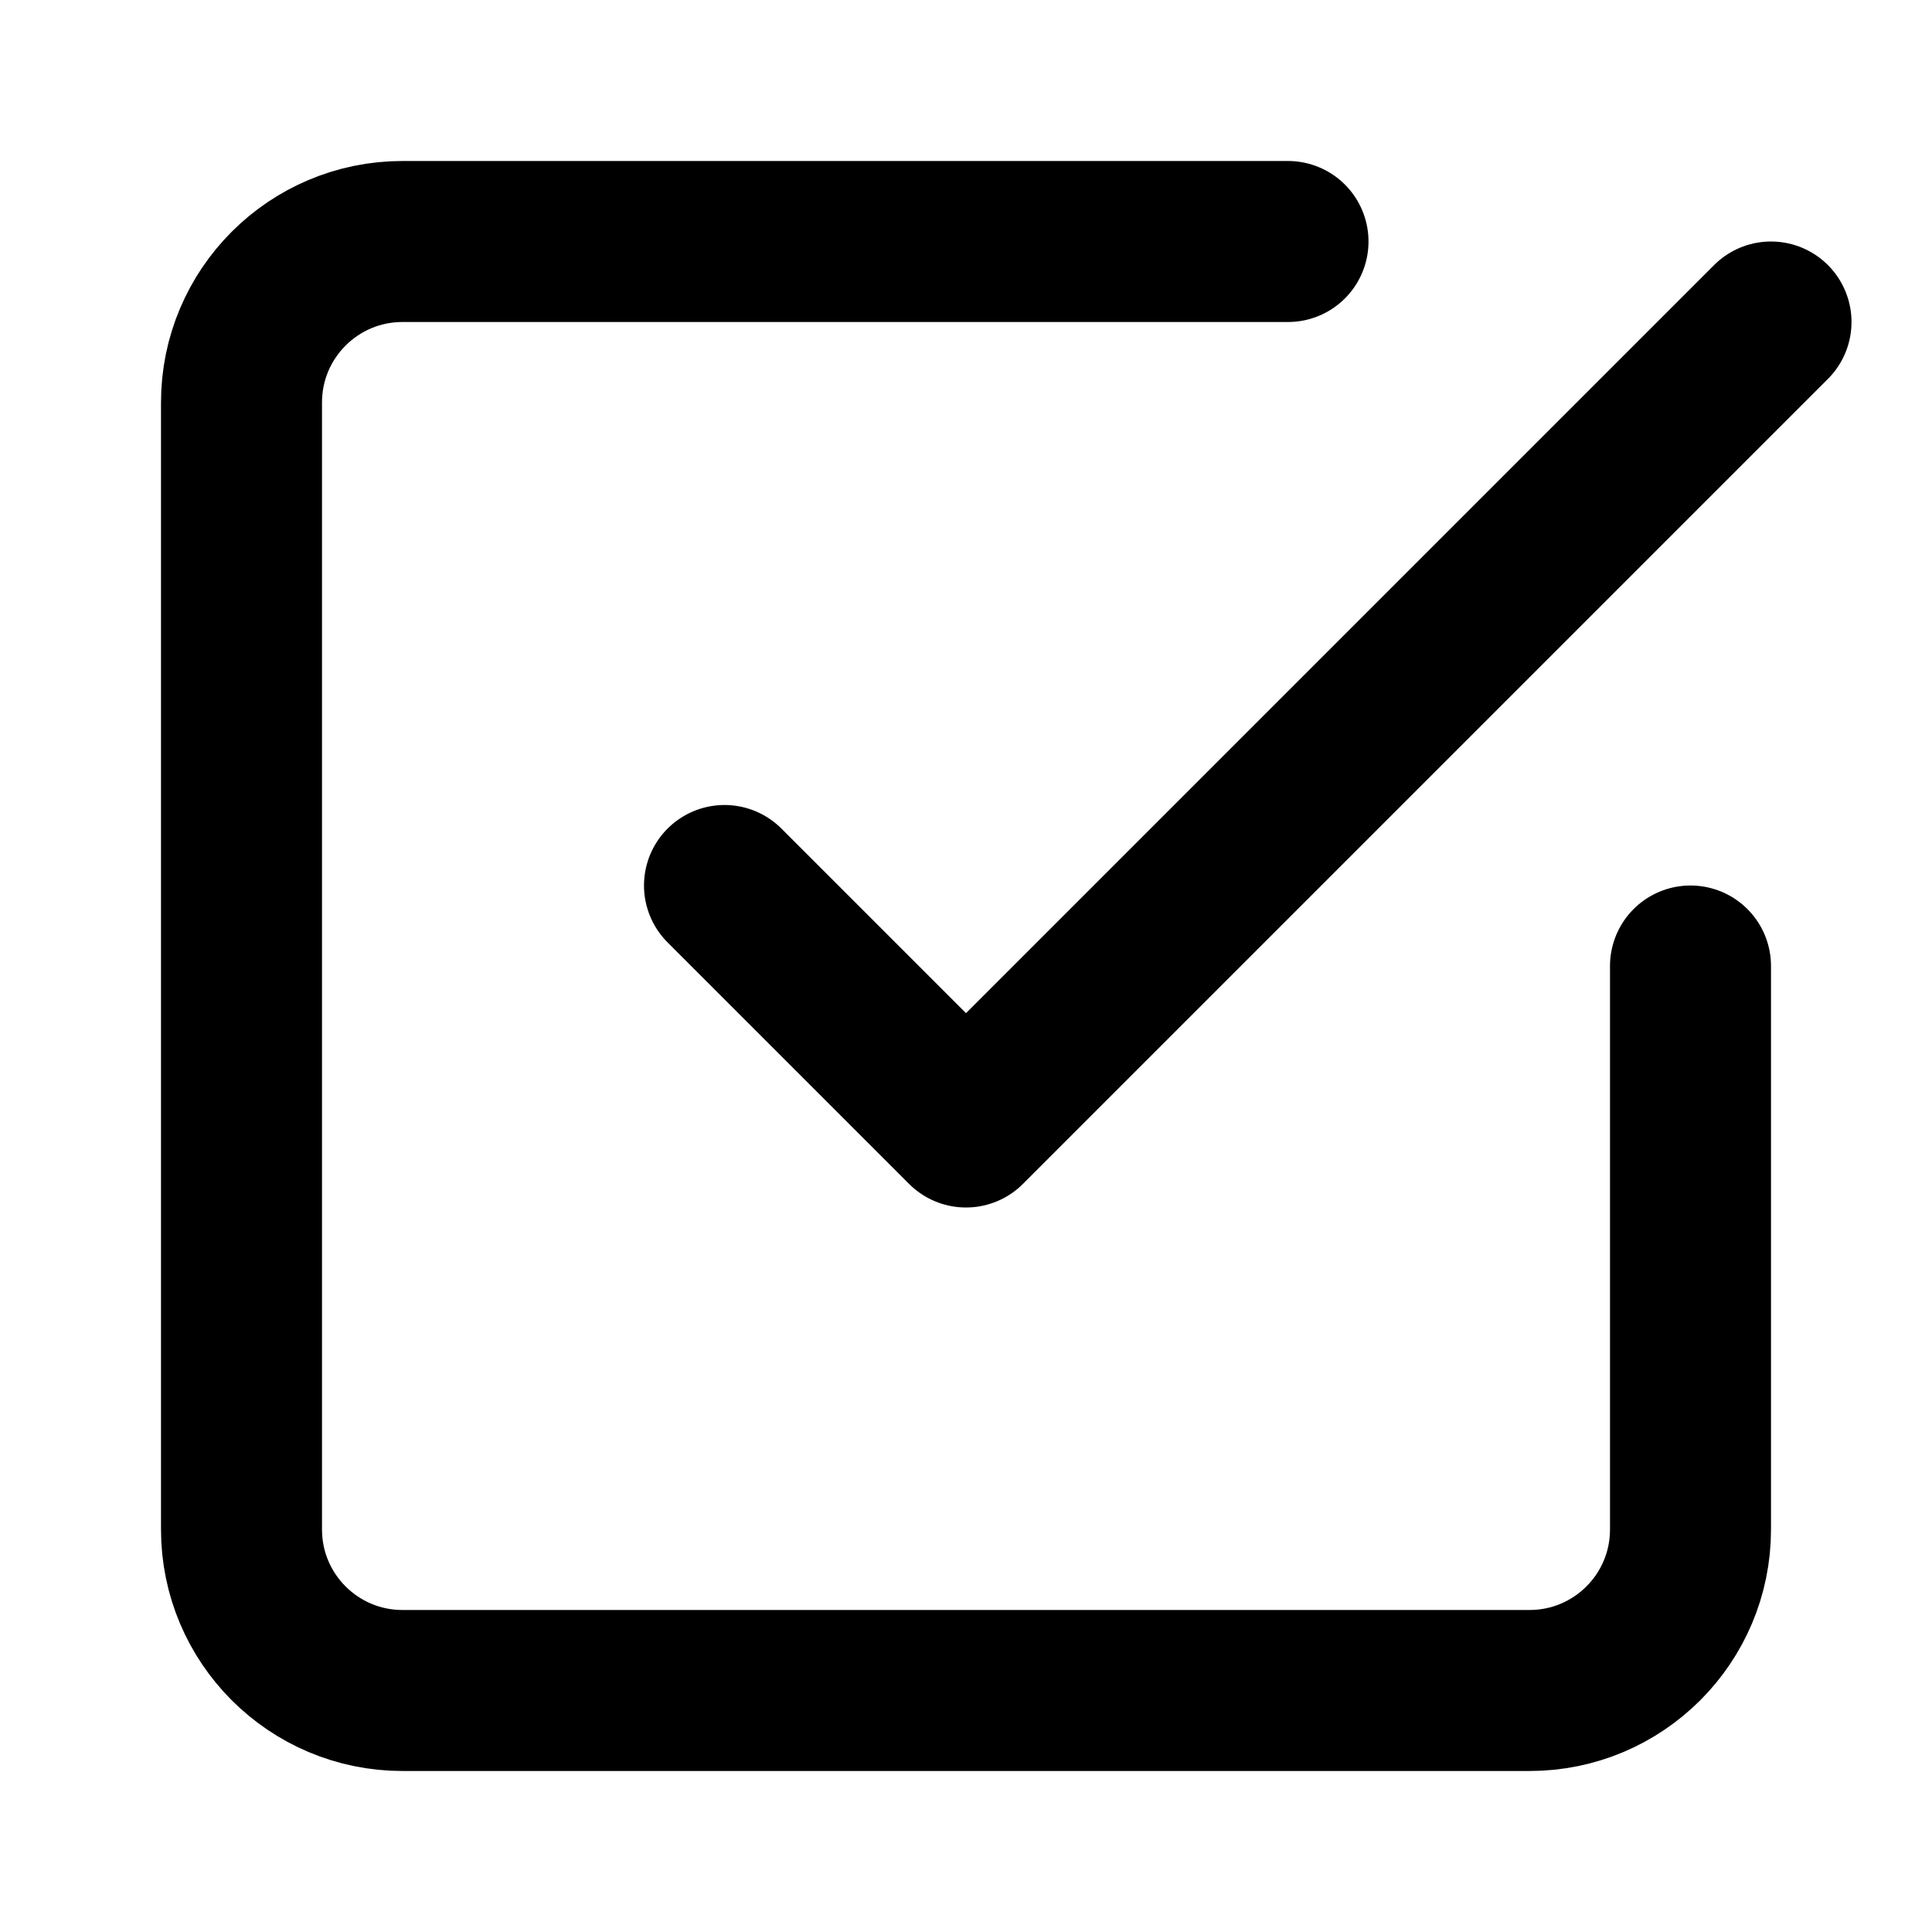
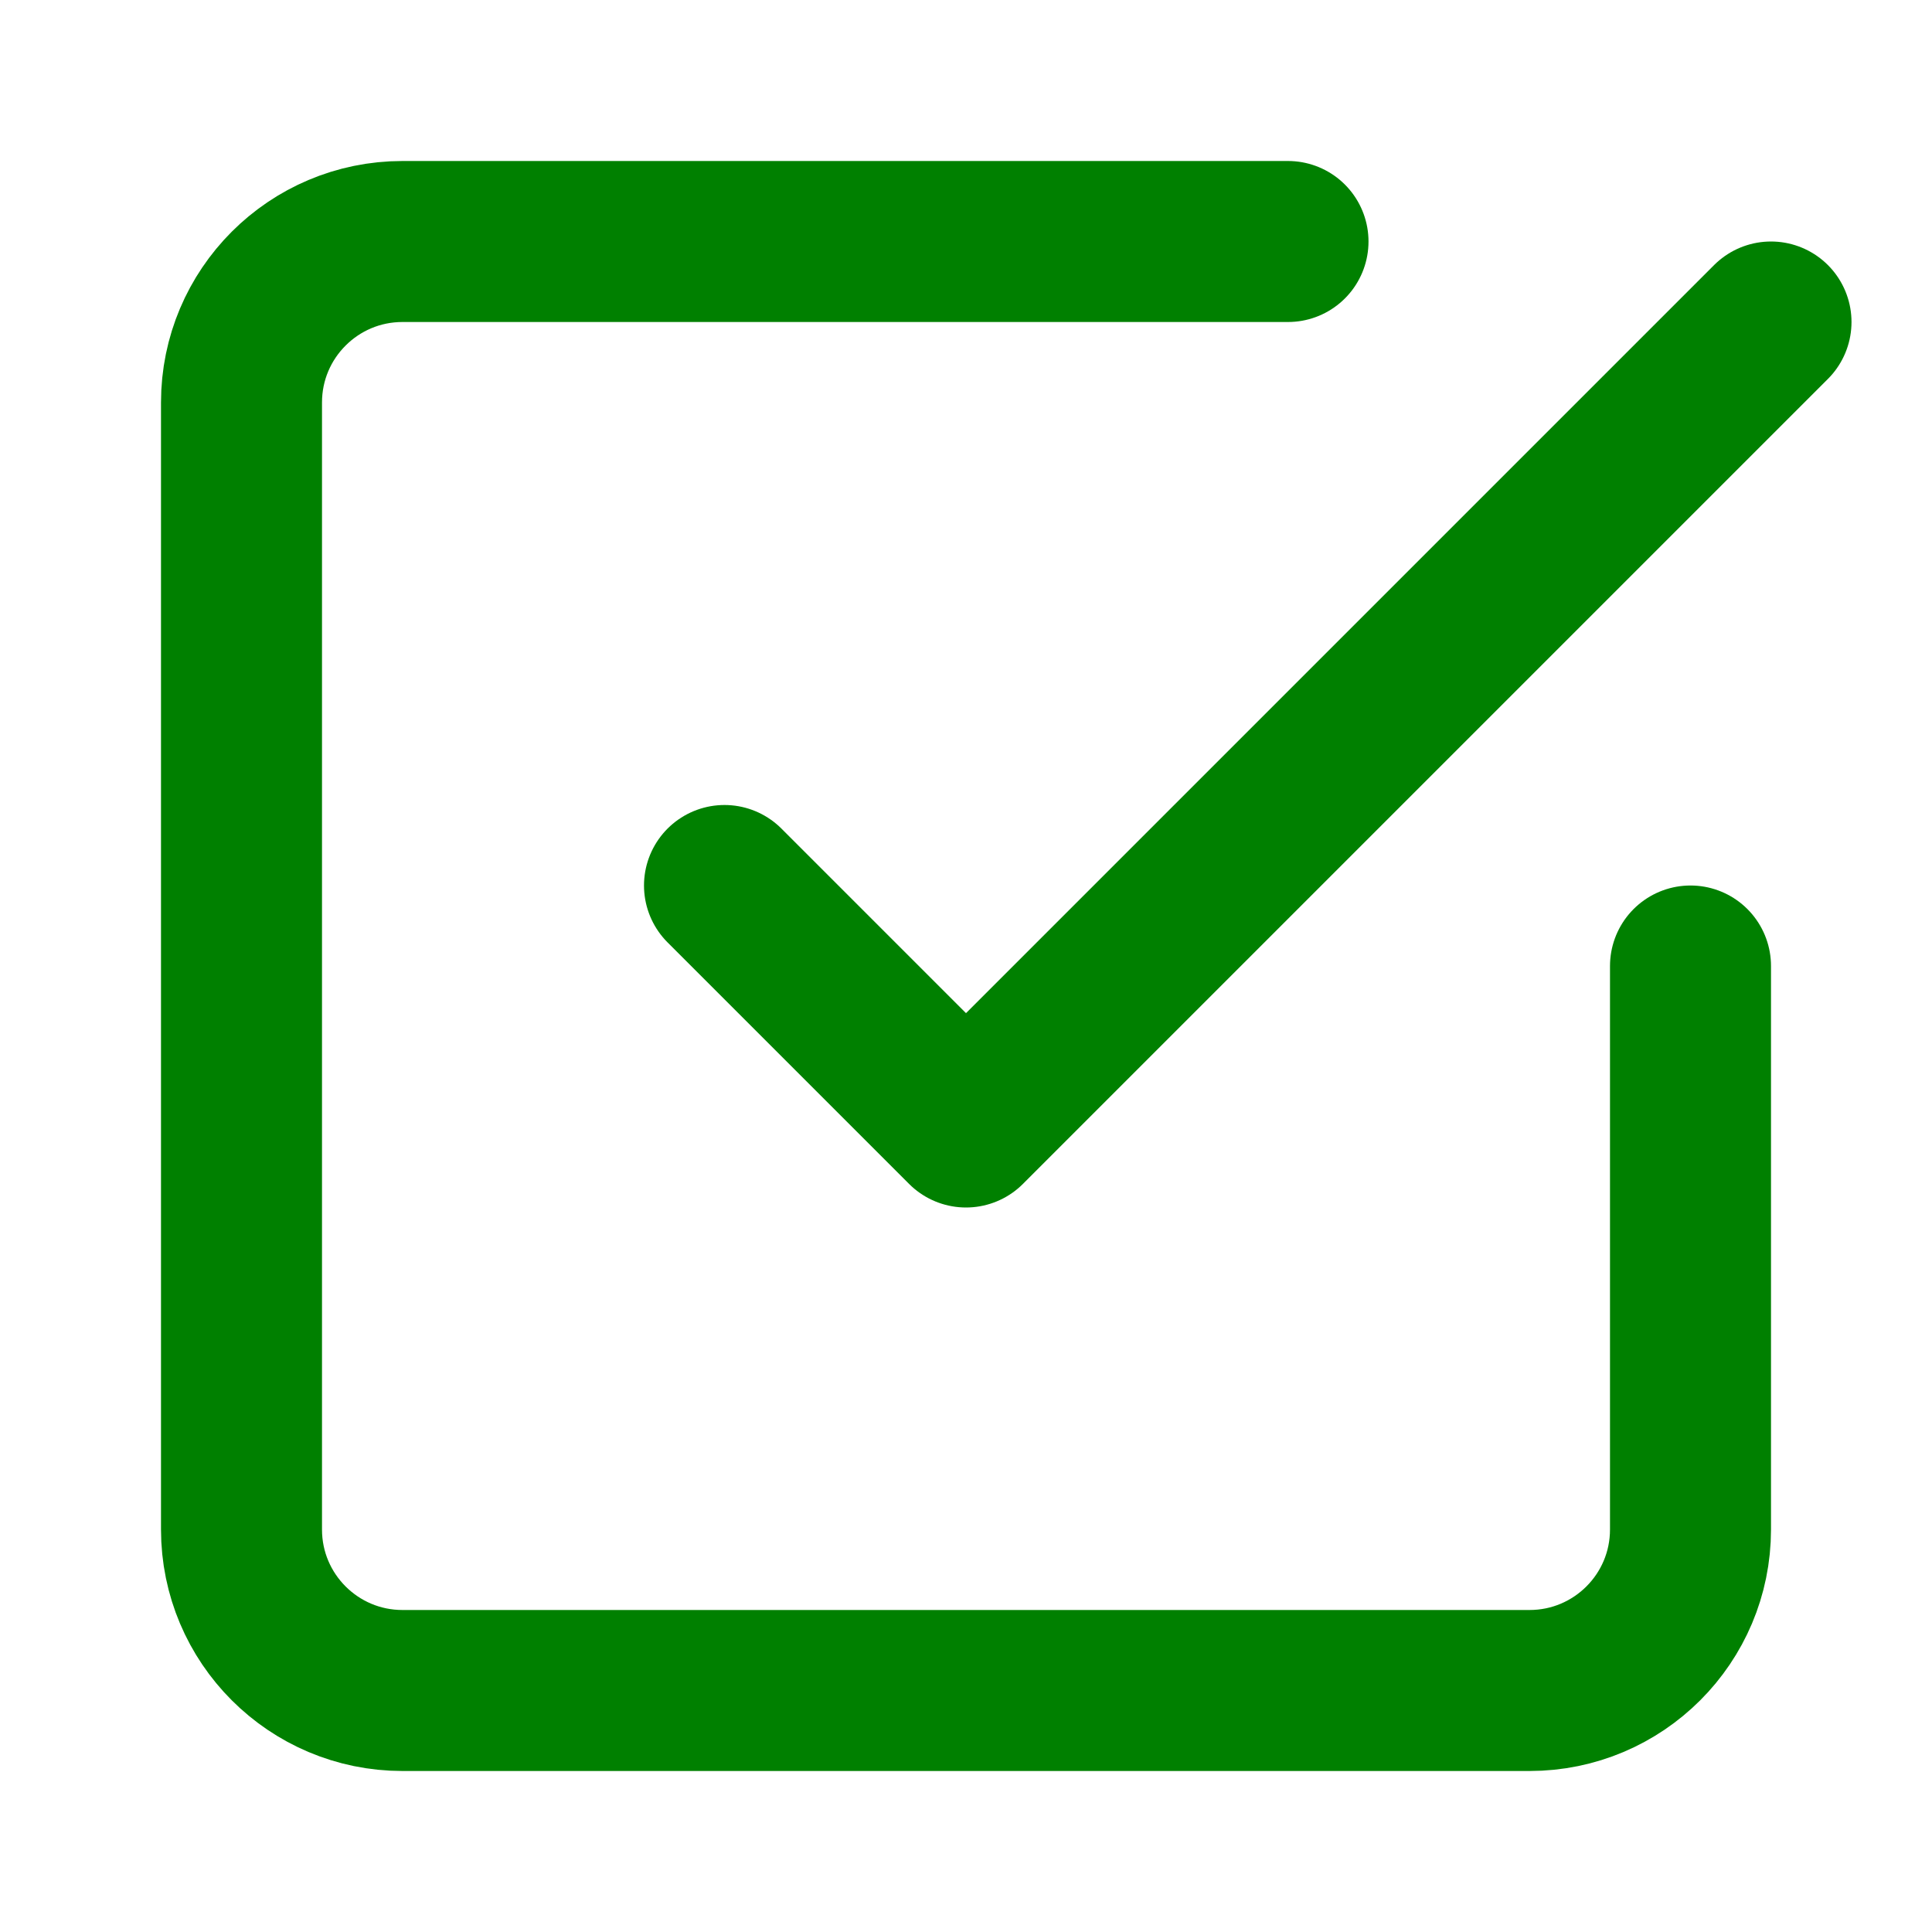
- <svg xmlns="http://www.w3.org/2000/svg" width="30" height="30" viewBox="0 0 24 24" fill="none" stroke="currentColor" stroke-width="2" stroke-linecap="round" stroke-linejoin="round" class="lucide lucide-check-square">
+ <svg xmlns="http://www.w3.org/2000/svg" width="30" height="30" viewBox="0 0 24 24" fill="none" stroke="green" stroke-width="2" stroke-linecap="round" stroke-linejoin="round" class="lucide lucide-check-square">
  <path d="m9 11 3 3L22 4" />
  <path d="M21 12v7a2 2 0 0 1-2 2H5a2 2 0 0 1-2-2V5a2 2 0 0 1 2-2h11" />
</svg>
